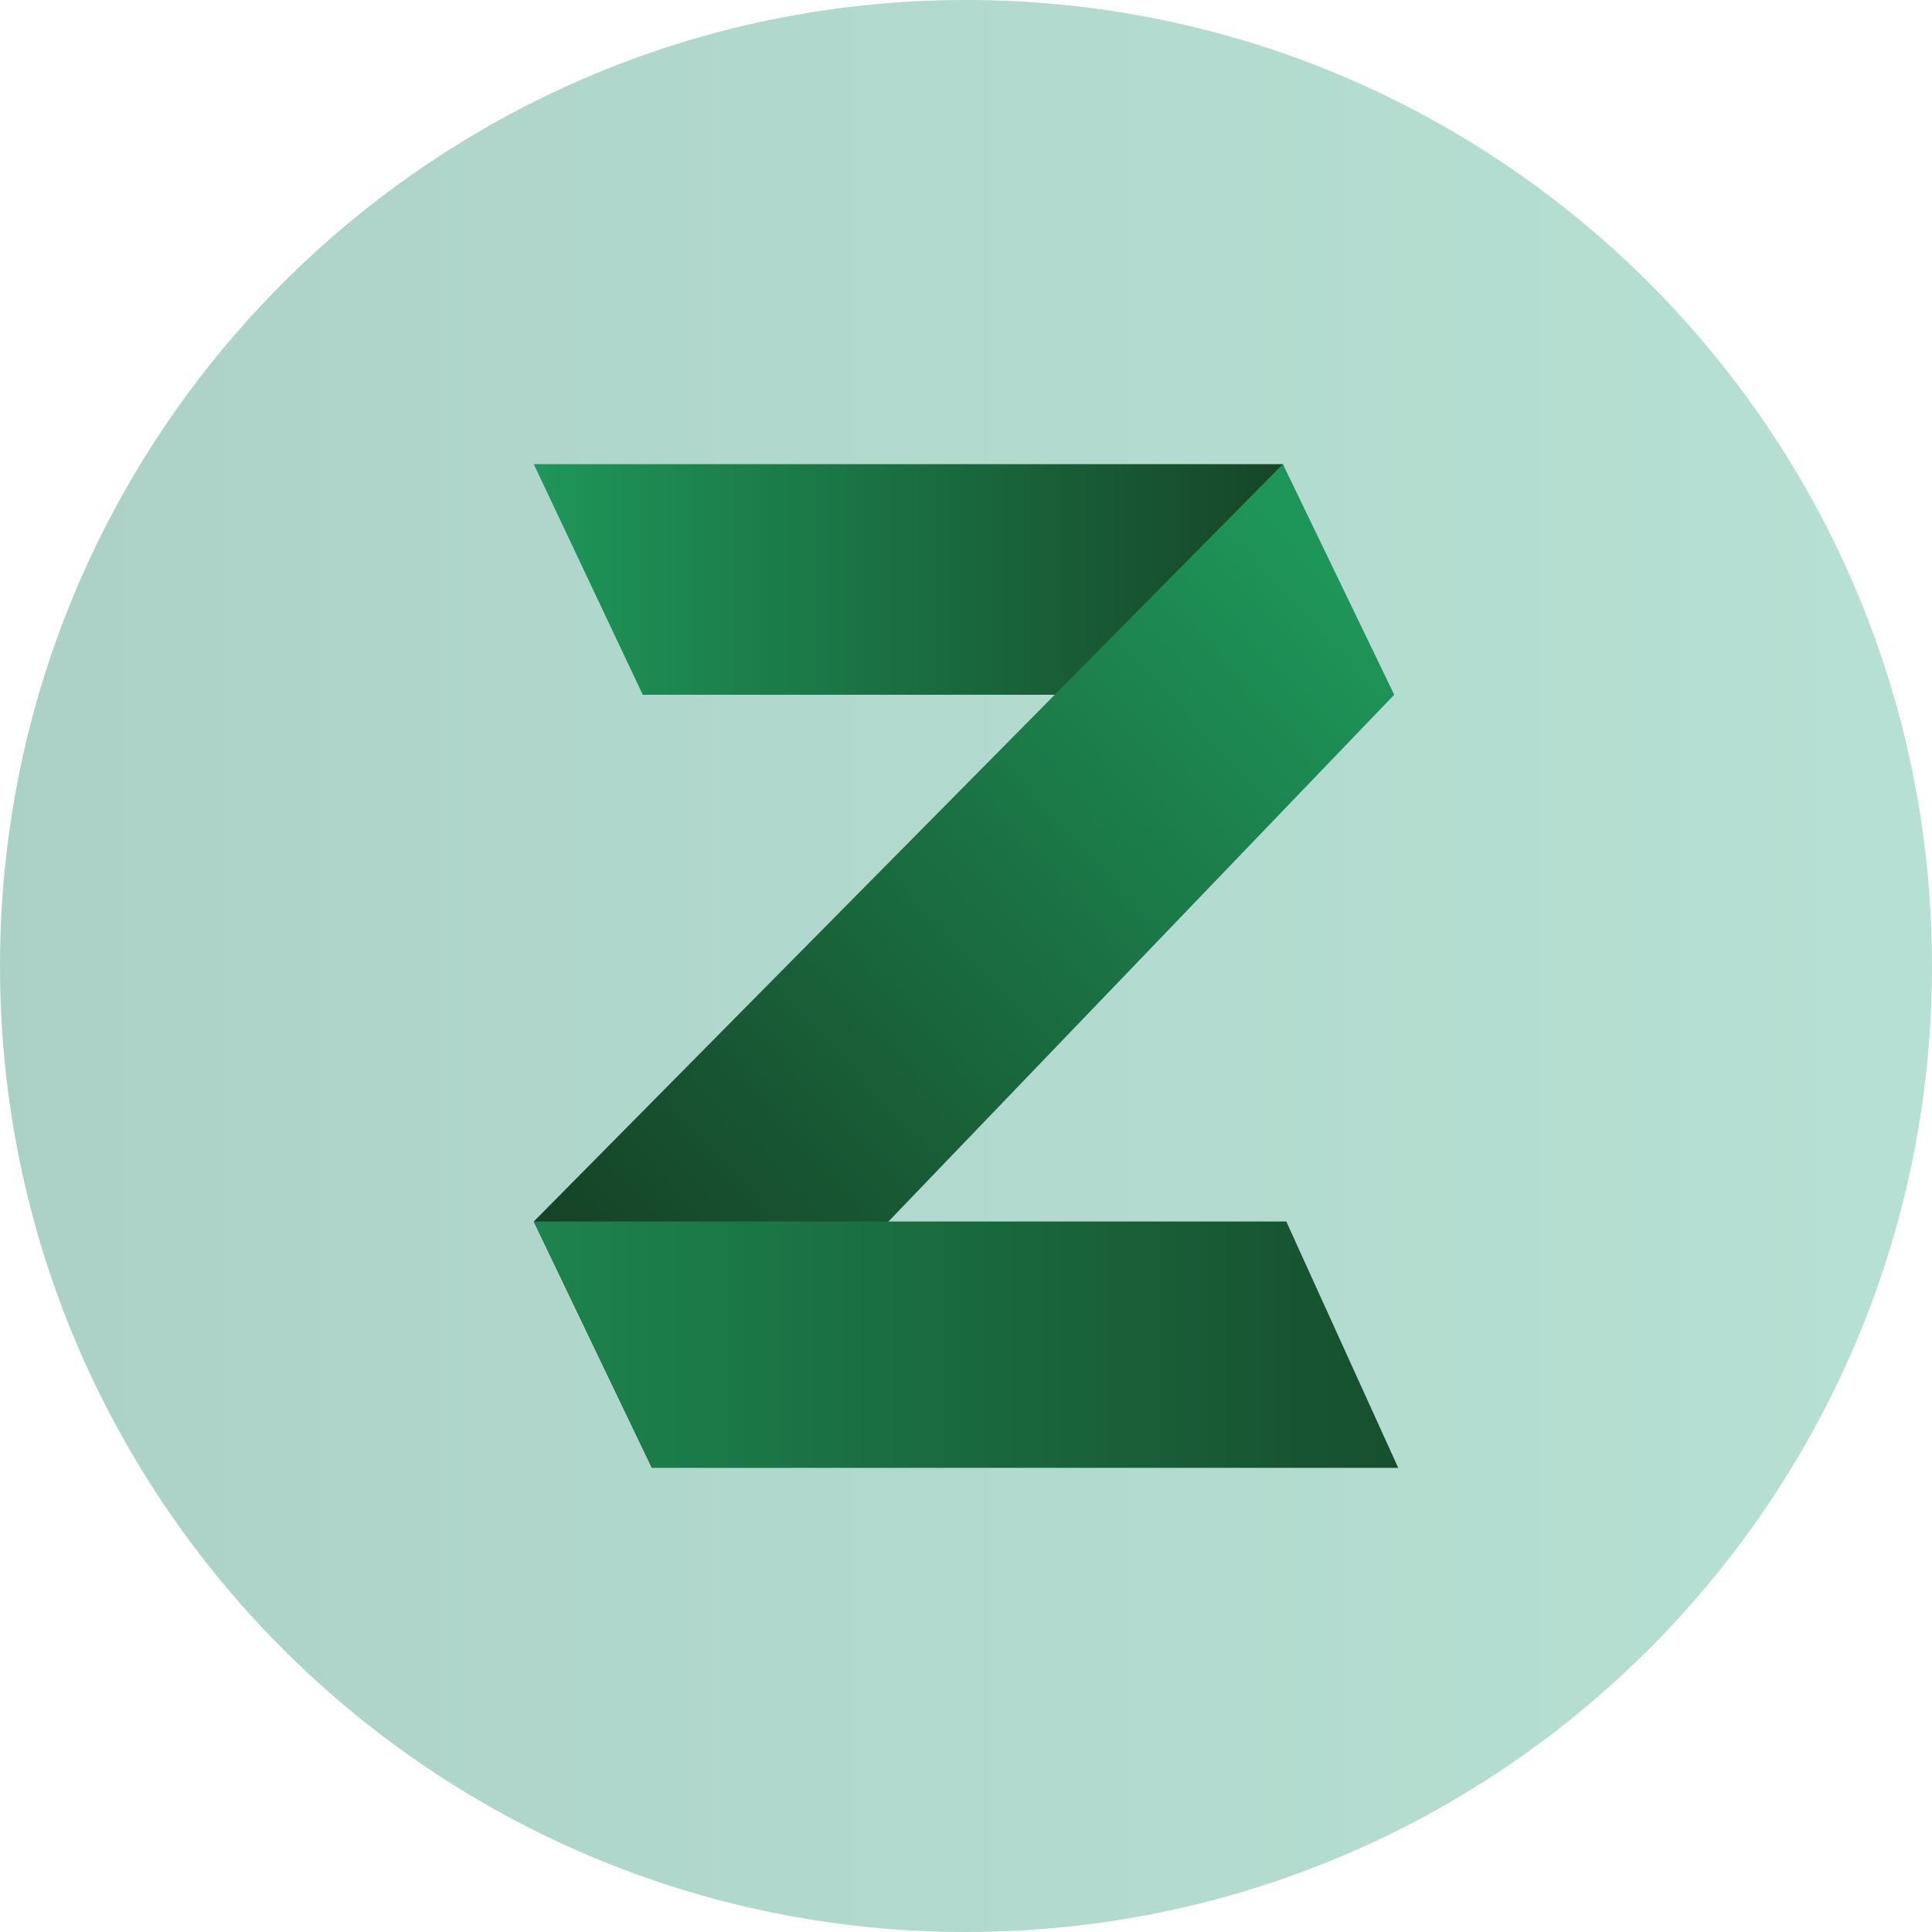
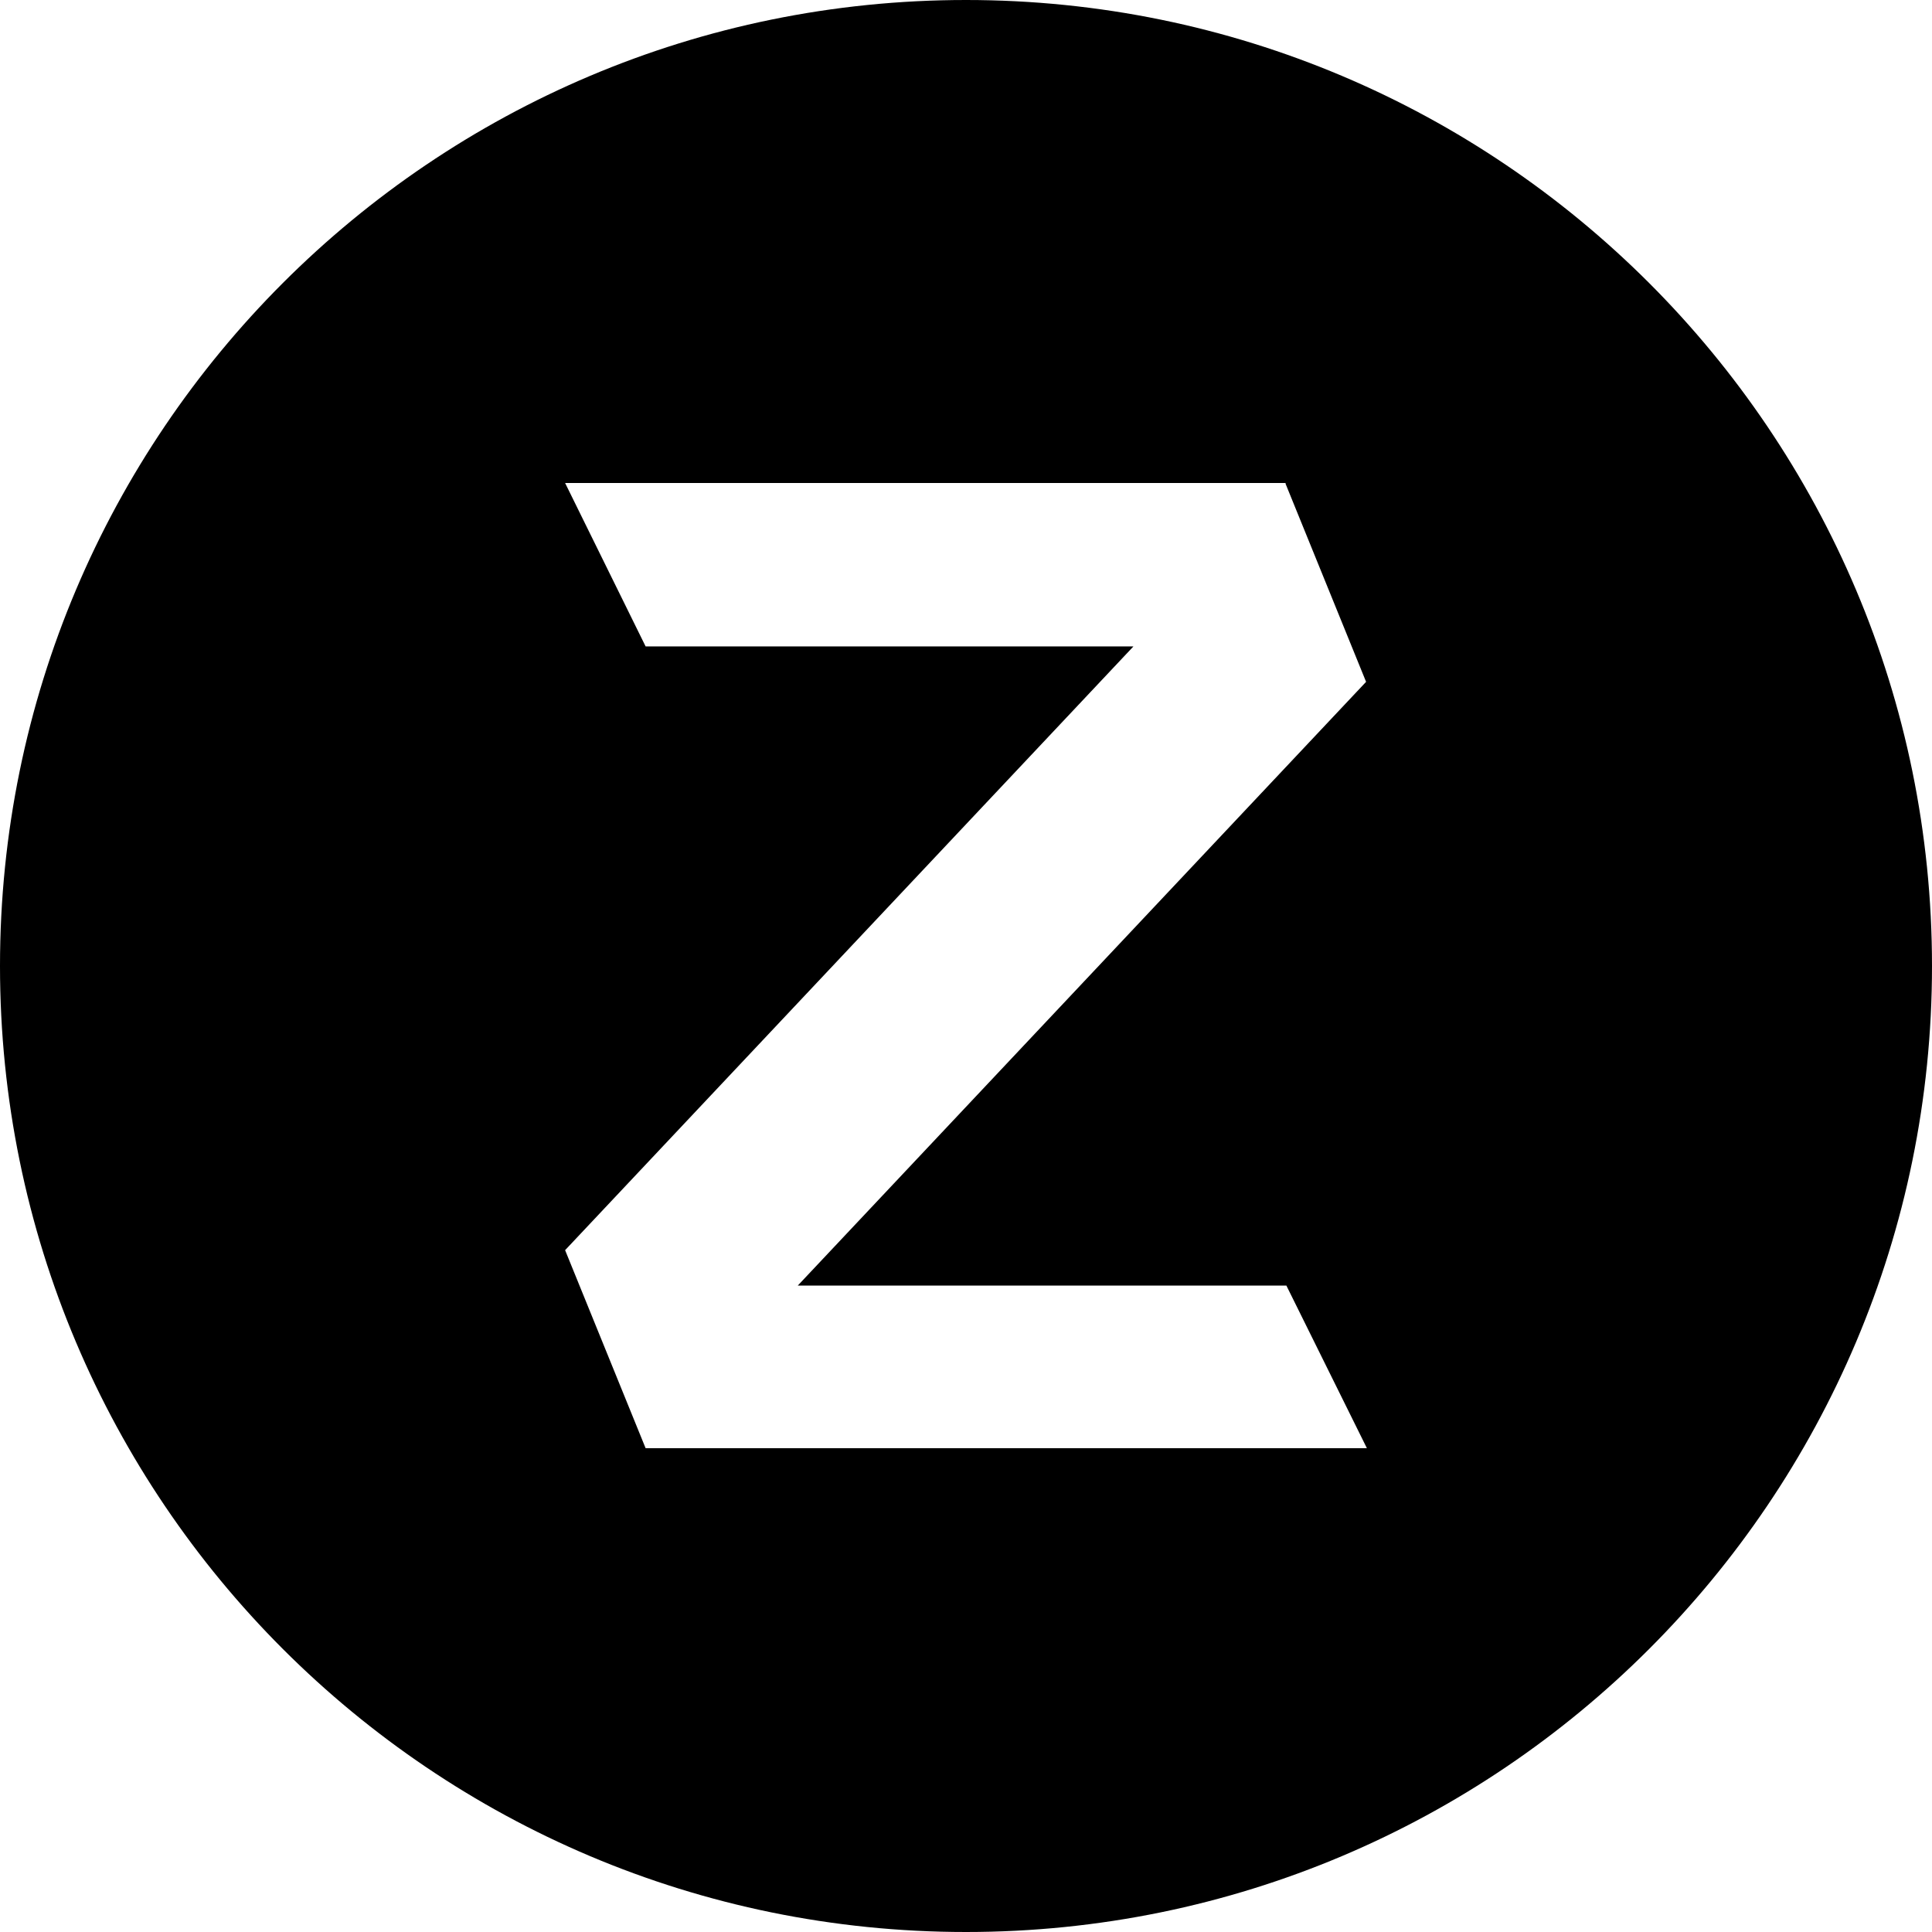
- <svg xmlns="http://www.w3.org/2000/svg" version="1.1" id="Layer_1" x="0px" y="0px" width="25px" height="25px" viewBox="0 0 600 600" enable-background="new 0 0 600 600" xml:space="preserve">
-   <g>
-     <linearGradient id="SVGID_1_" gradientUnits="userSpaceOnUse" x1="-4342.132" y1="300" x2="1181.189" y2="300">
-       <stop offset="0" style="stop-color:#0C4451" />
-       <stop offset="0.25" style="stop-color:#0A2028" />
-       <stop offset="0.301" style="stop-color:#0A2028" />
-       <stop offset="0.353" style="stop-color:#24363B" />
-       <stop offset="0.445" style="stop-color:#485B5D" />
-       <stop offset="0.537" style="stop-color:#698281" />
-       <stop offset="0.628" style="stop-color:#87A5A0" />
-       <stop offset="0.718" style="stop-color:#9FC1B9" />
-       <stop offset="0.807" style="stop-color:#AFD5CA" />
-       <stop offset="0.892" style="stop-color:#B6E0D3" />
-     </linearGradient>
-     <path fill="url(#SVGID_1_)" d="M600,300.005C600,465.69,465.687,600,299.998,600C134.313,600,0,465.69,0,300.005   C0,134.319,134.313,0,299.998,0C465.687,0,600,134.319,600,300.005z" />
-     <g>
-       <linearGradient id="SVGID_2_" gradientUnits="userSpaceOnUse" x1="165.766" y1="179.948" x2="422.603" y2="179.948">
-         <stop offset="0" style="stop-color:#1E965A" />
-         <stop offset="1" style="stop-color:#153D23" />
-       </linearGradient>
-       <polygon fill="url(#SVGID_2_)" points="422.604,215.757 199.613,215.757 165.766,144.139 398.411,144.139   " />
-       <linearGradient id="SVGID_3_" gradientUnits="userSpaceOnUse" x1="422.776" y1="185.525" x2="176.198" y2="416.249">
-         <stop offset="0" style="stop-color:#1E965A" />
-         <stop offset="1" style="stop-color:#153D23" />
-       </linearGradient>
-       <polygon fill="url(#SVGID_3_)" points="432.995,215.757 202.461,455.861 165.766,379.352 398.411,144.139   " />
-       <linearGradient id="SVGID_4_" gradientUnits="userSpaceOnUse" x1="69.162" y1="417.606" x2="527.49" y2="417.606">
-         <stop offset="0" style="stop-color:#1E965A" />
-         <stop offset="1" style="stop-color:#153D23" />
-       </linearGradient>
-       <polygon fill="url(#SVGID_4_)" points="434.234,455.861 202.461,455.861 165.766,379.352 399.475,379.352   " />
-     </g>
-   </g>
+ <svg xmlns="http://www.w3.org/2000/svg" role="img" viewBox="0 0 24 24">
+   <path d="M24 12a12 12 0 1 1-24 0 12 12 0 0 1 24 0zm-8.03-6H7.02l1 2.03h6.06l-7.06 7.5 1 2.46h8.96l-1-2.02H9.91l7.06-7.5-1-2.46z" />
</svg>
